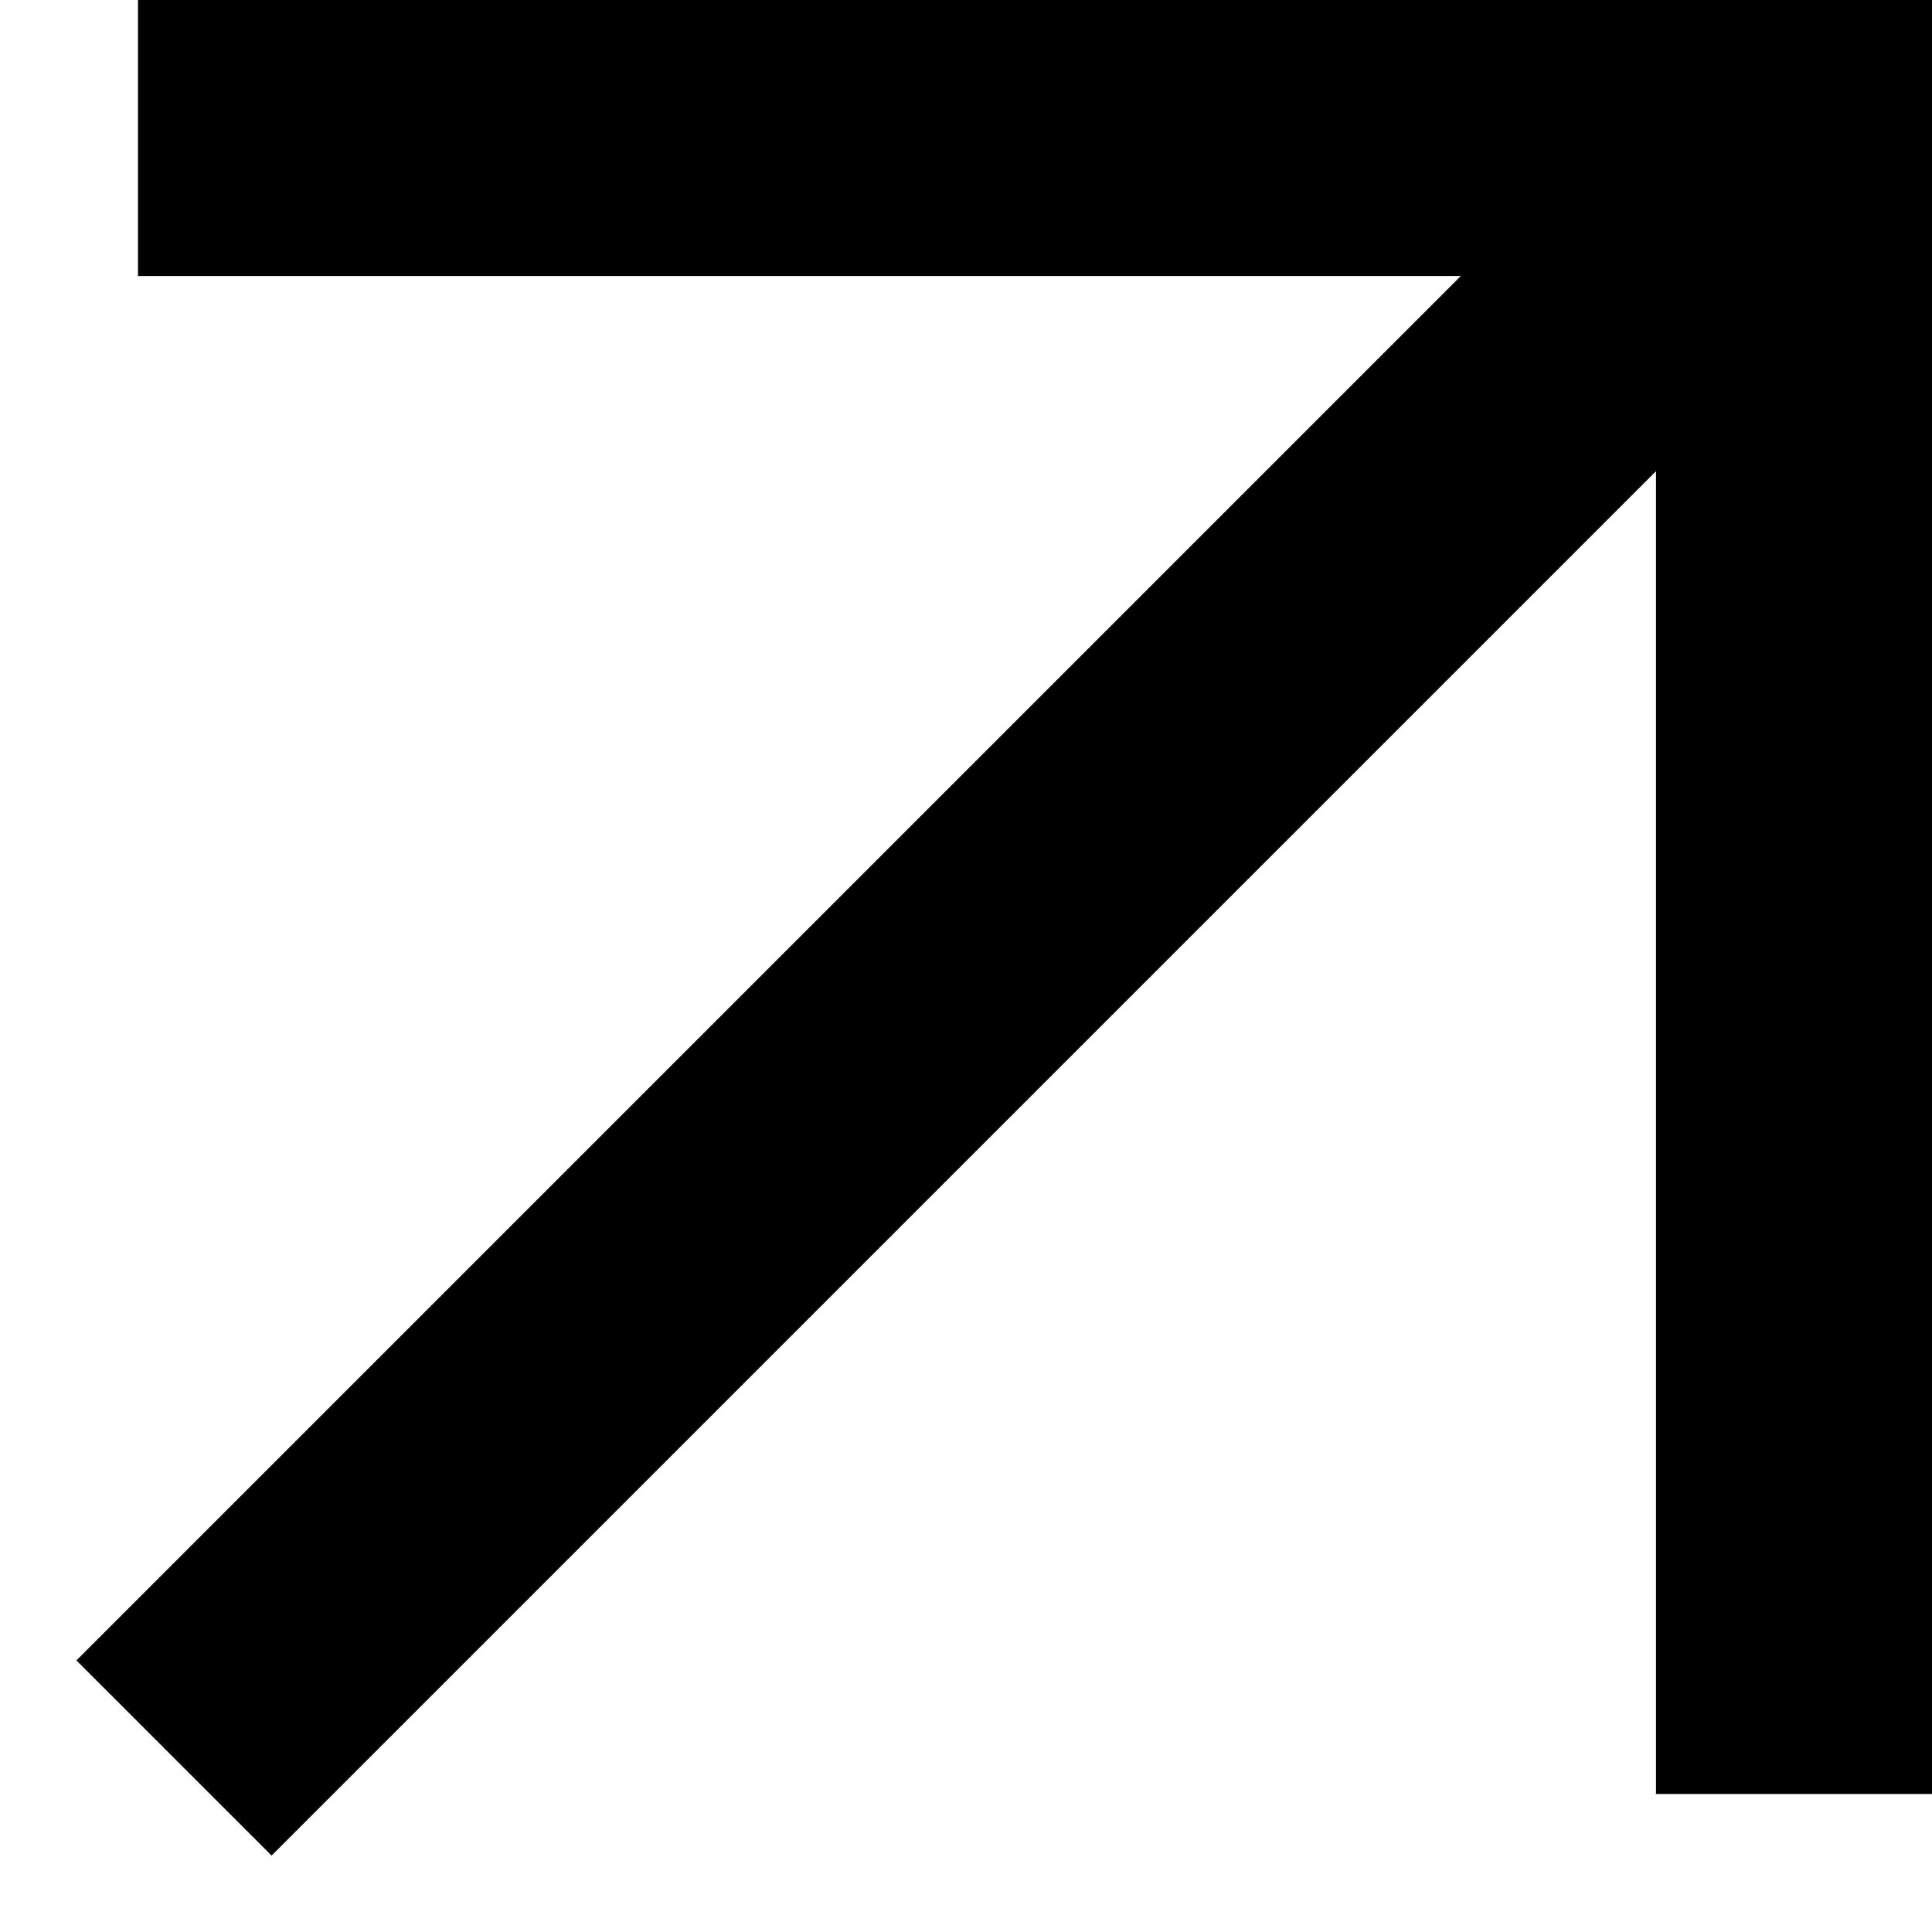
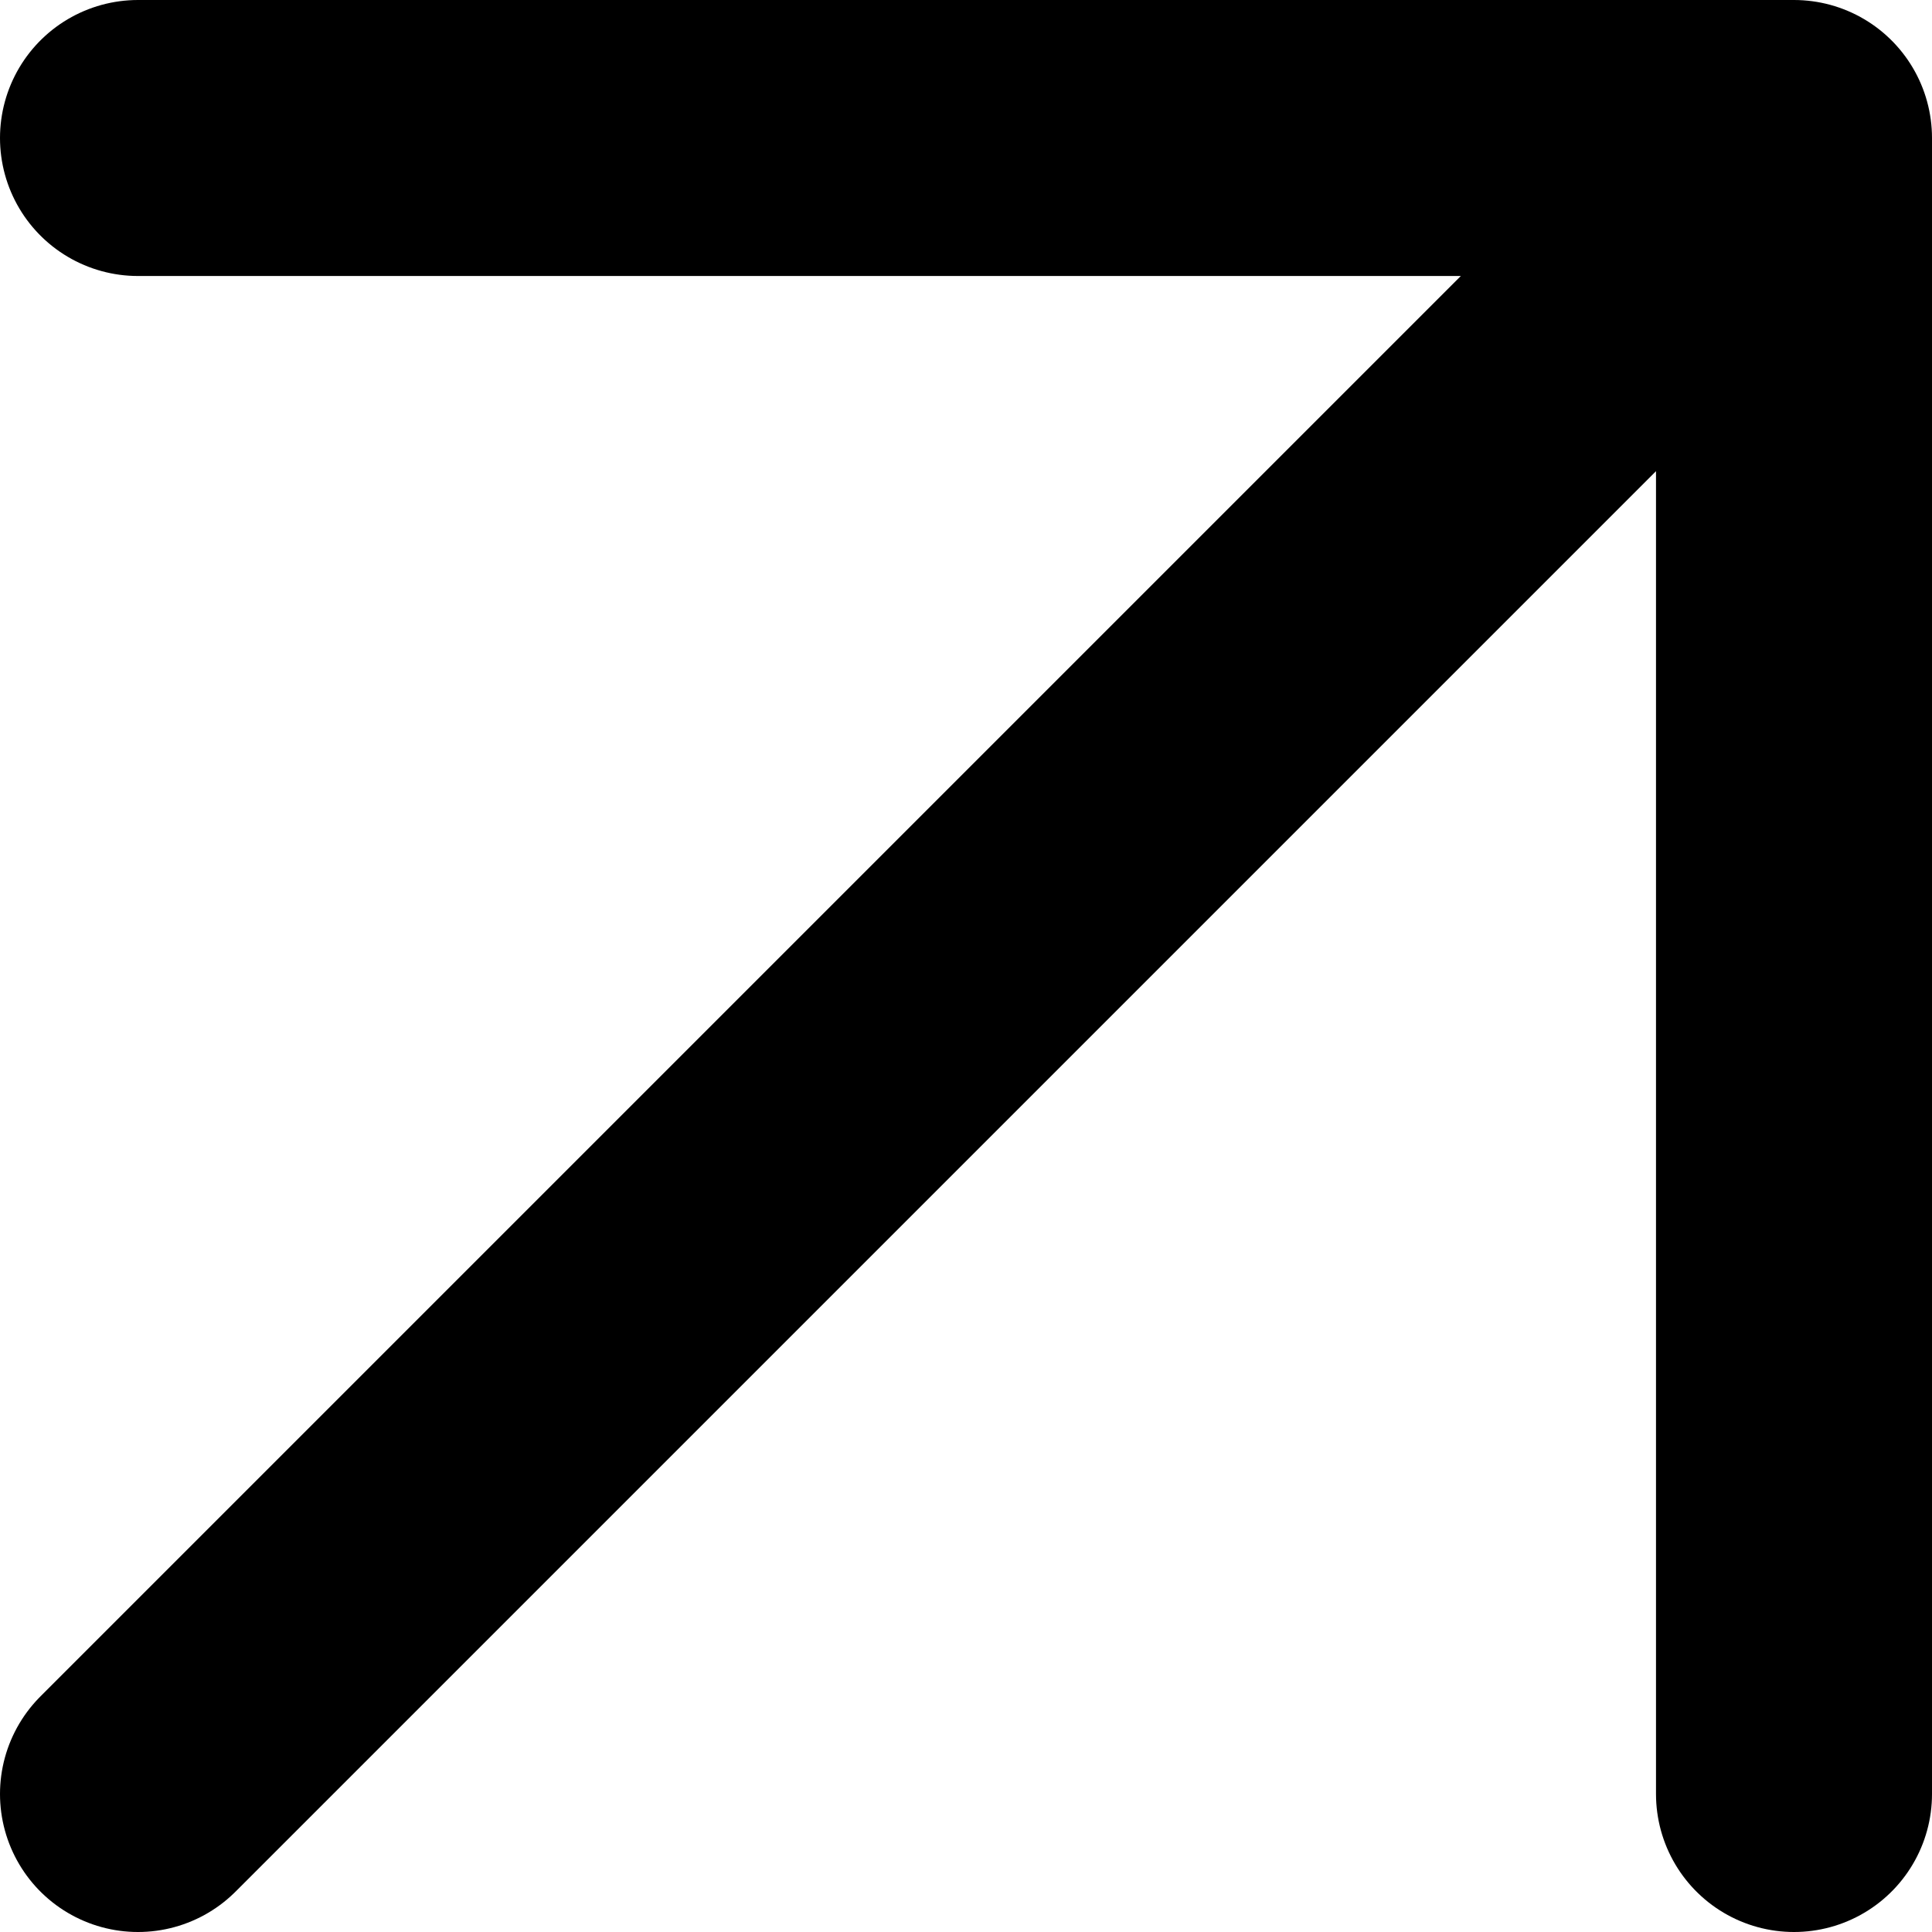
<svg xmlns="http://www.w3.org/2000/svg" viewBox="0 0 14 14" fill="none">
-   <path d="M1 1H13V13" stroke="currentColor" stroke-width="2" />
-   <path d="M13 1L1.261 12.739" stroke="currentColor" stroke-width="2" />
+   <path d="M1 13L13 1M13 1H1M13 1V13" stroke="currentColor" stroke-width="2" stroke-linecap="round" stroke-linejoin="round" />
</svg>
